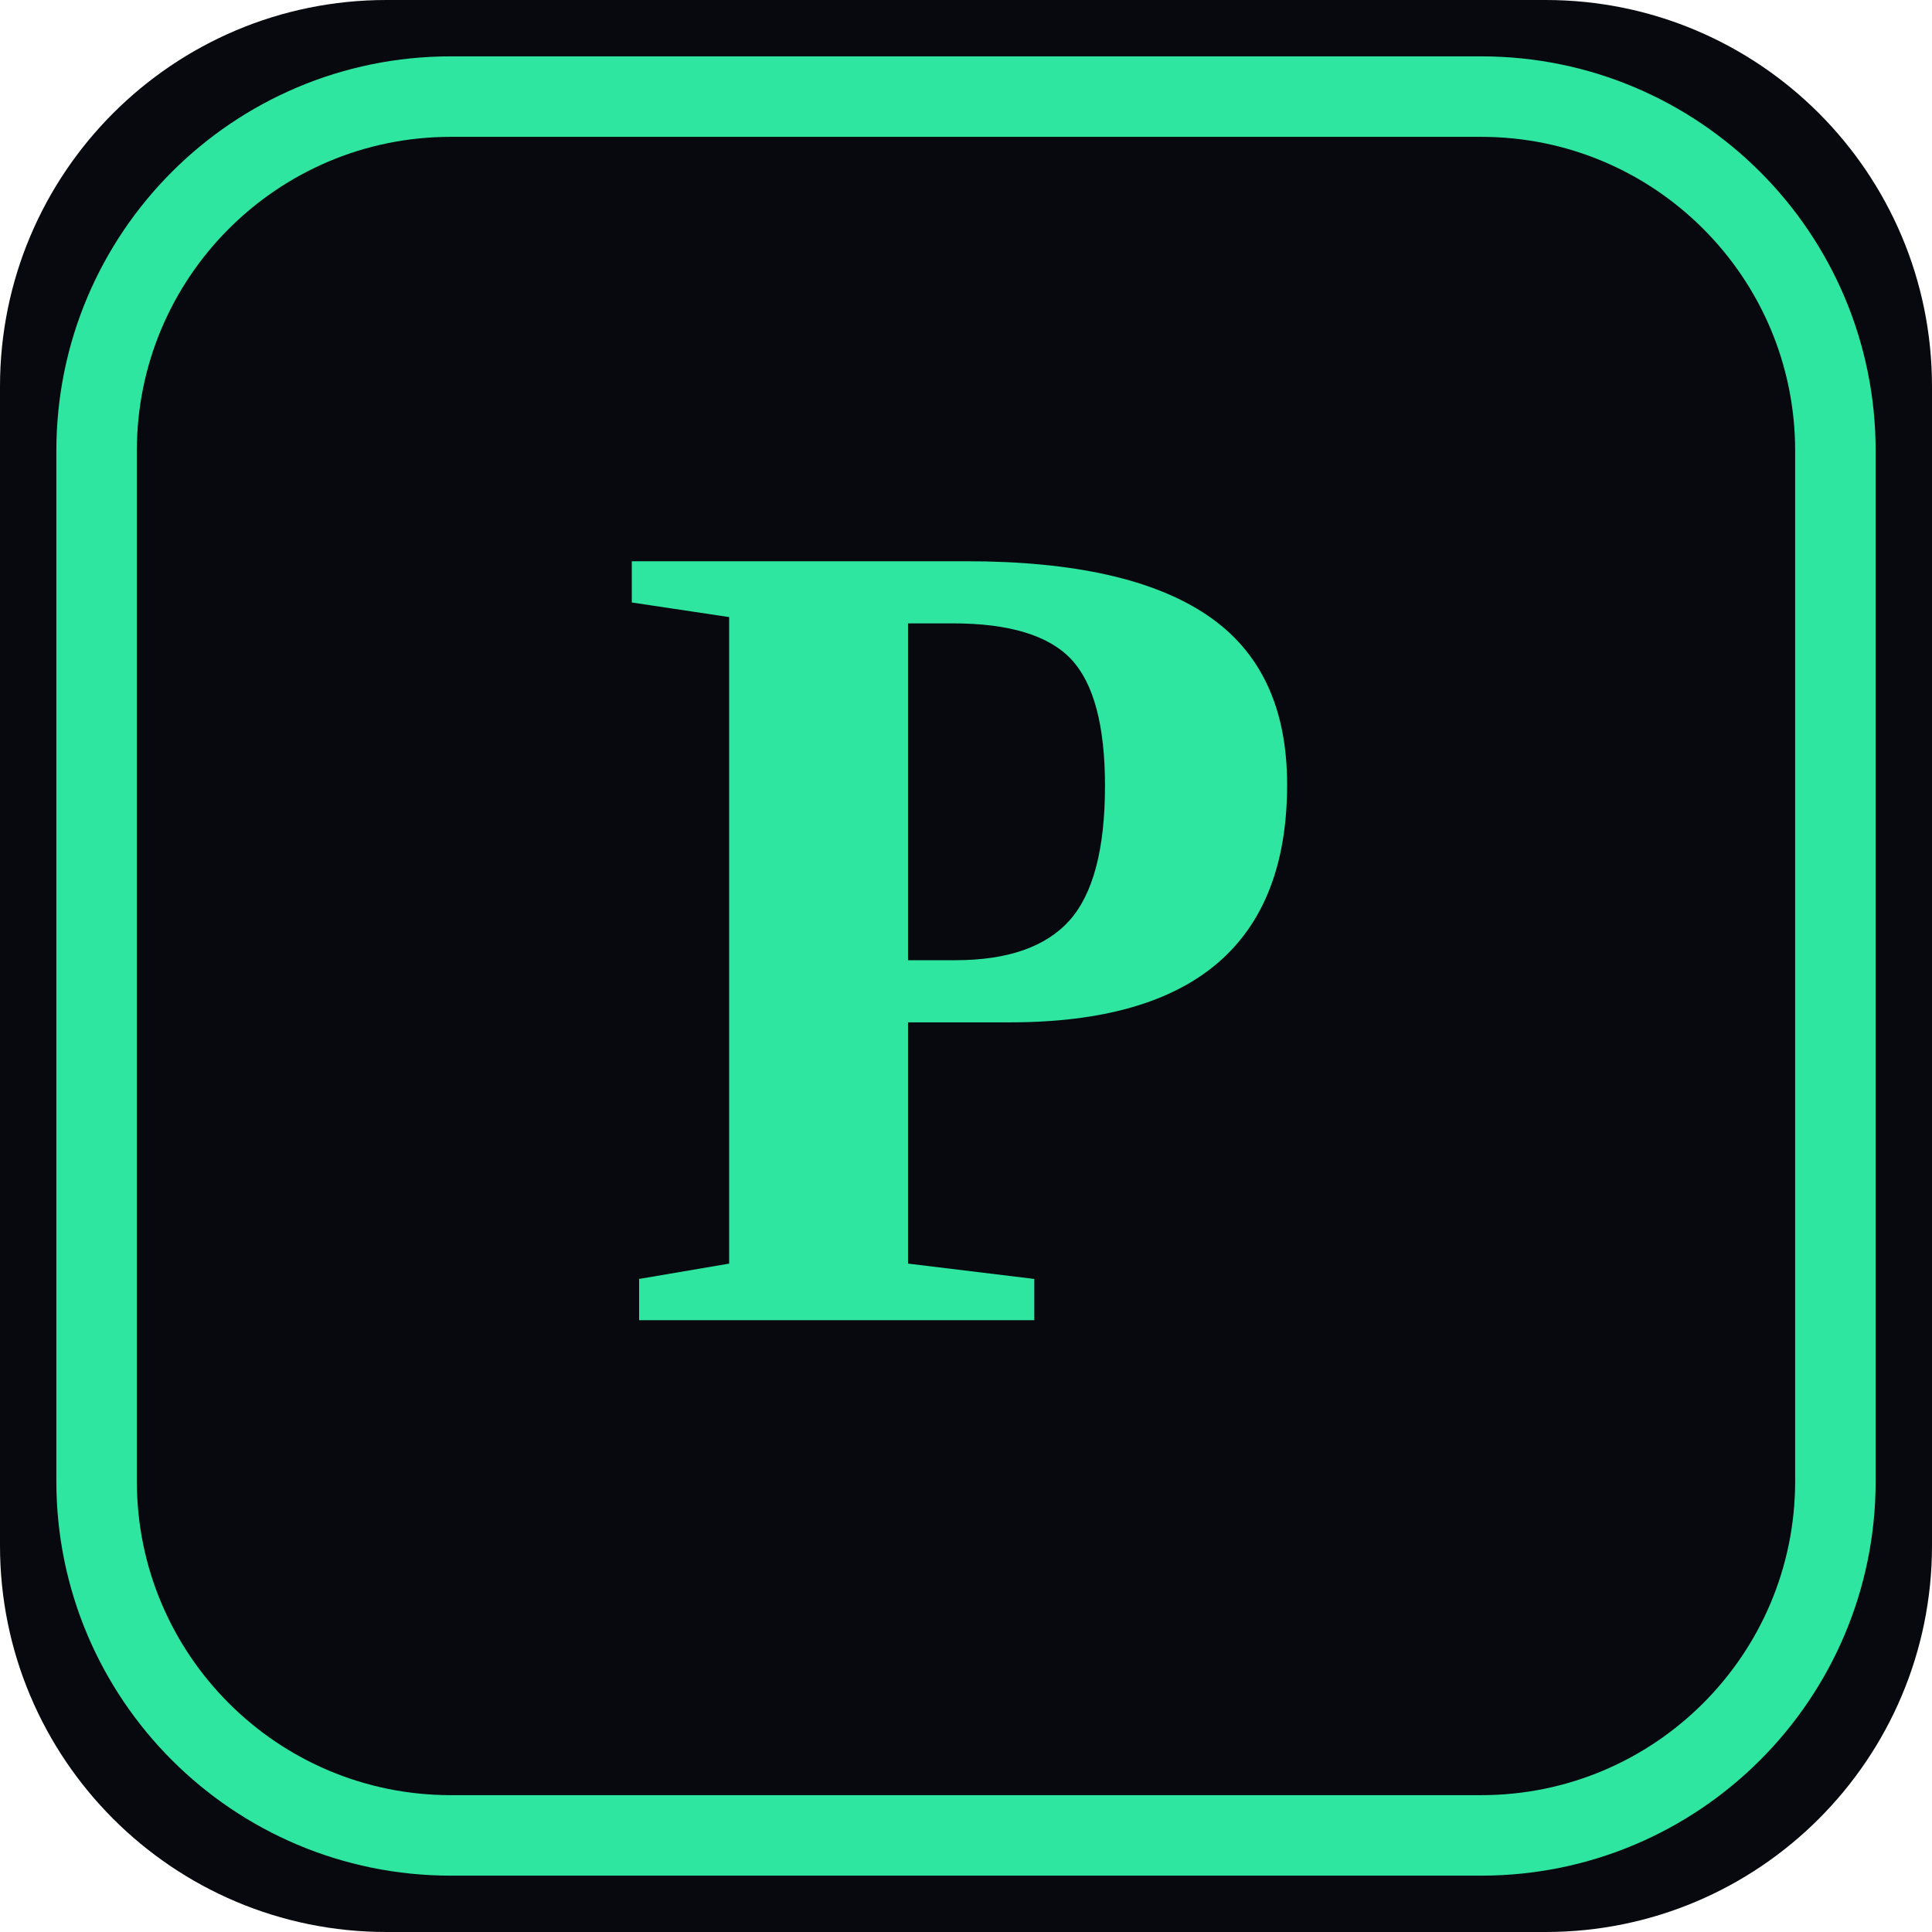
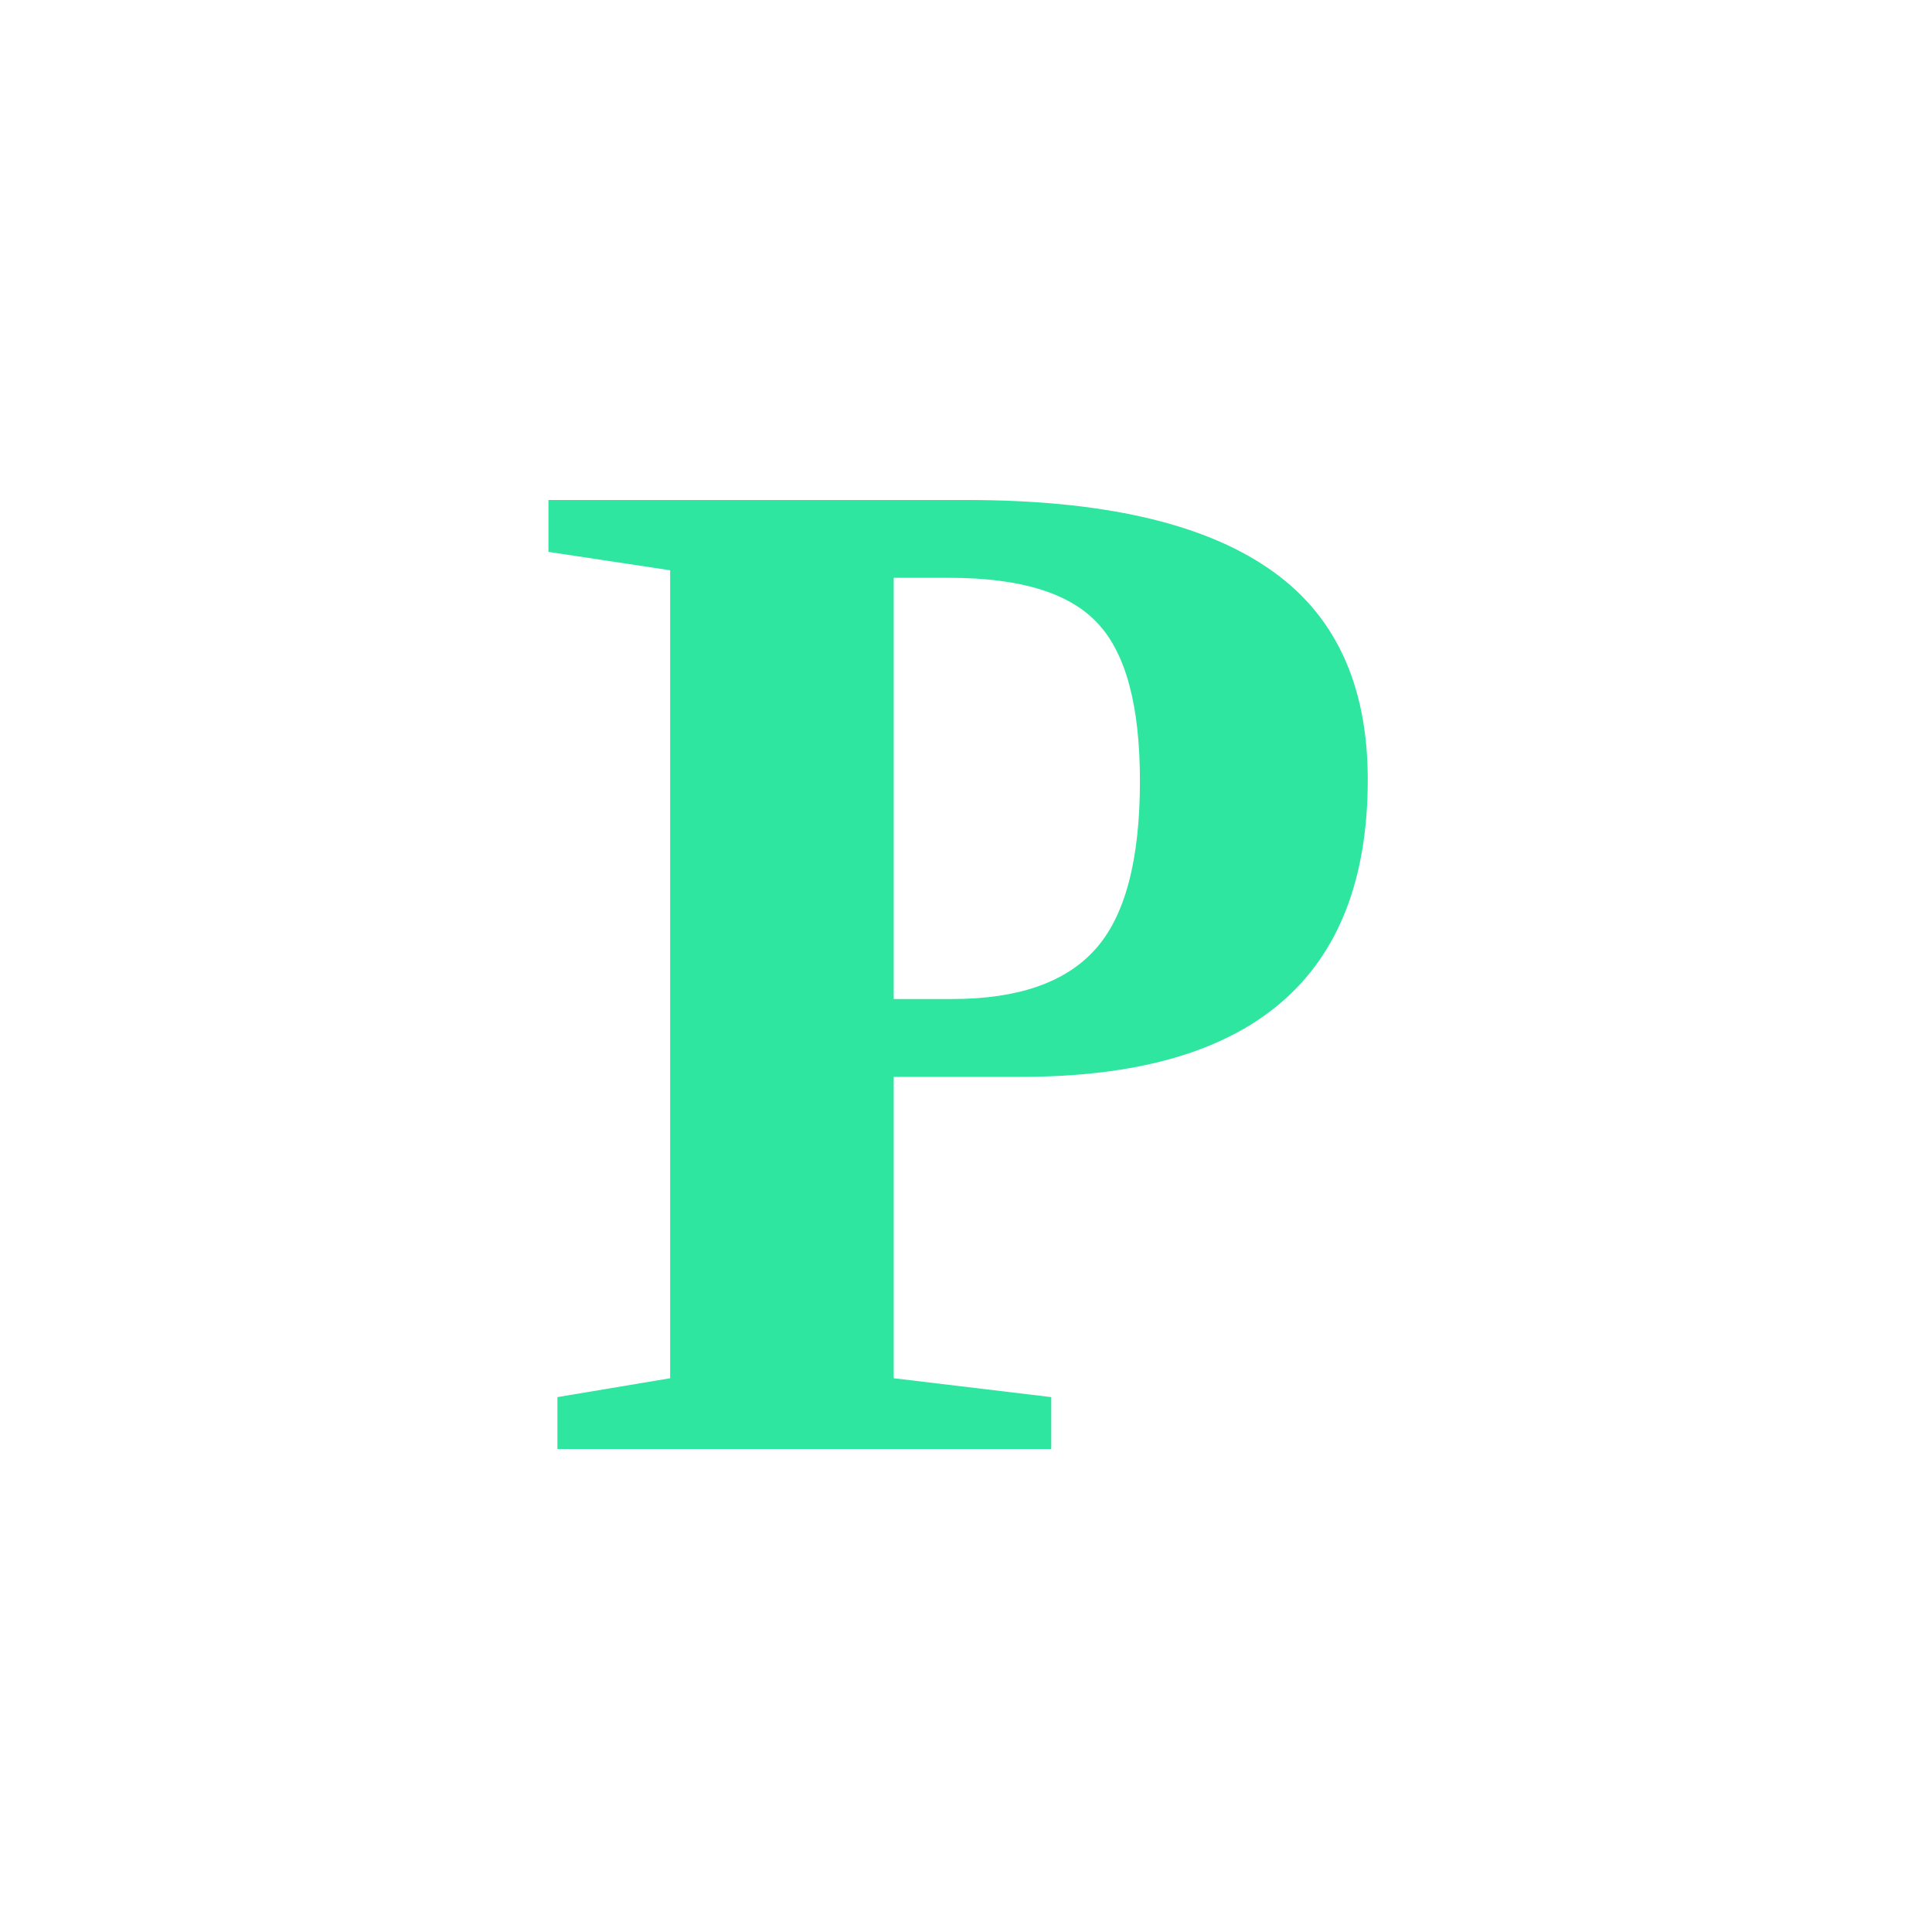
- <svg xmlns="http://www.w3.org/2000/svg" width="120" height="120" viewBox="0 0 120 120">
-   <rect width="120" height="120" rx="24" fill="#07090F" />
-   <rect x="6" y="6" width="108" height="108" rx="22" fill="none" stroke="#2EE6A0" stroke-width="5" />
-   <text x="60" y="82" text-anchor="middle" font-family="Georgia, Times New Roman, serif" font-size="72" font-weight="700" fill="#2EE6A0">P</text>
+ <svg xmlns="http://www.w3.org/2000/svg" width="64" height="64" viewBox="0 0 64 64">
+   <text x="32" y="48" text-anchor="middle" font-family="Georgia, 'Times New Roman', Times, serif" font-size="48" font-weight="700" fill="#2EE6A0">P</text>
</svg>
